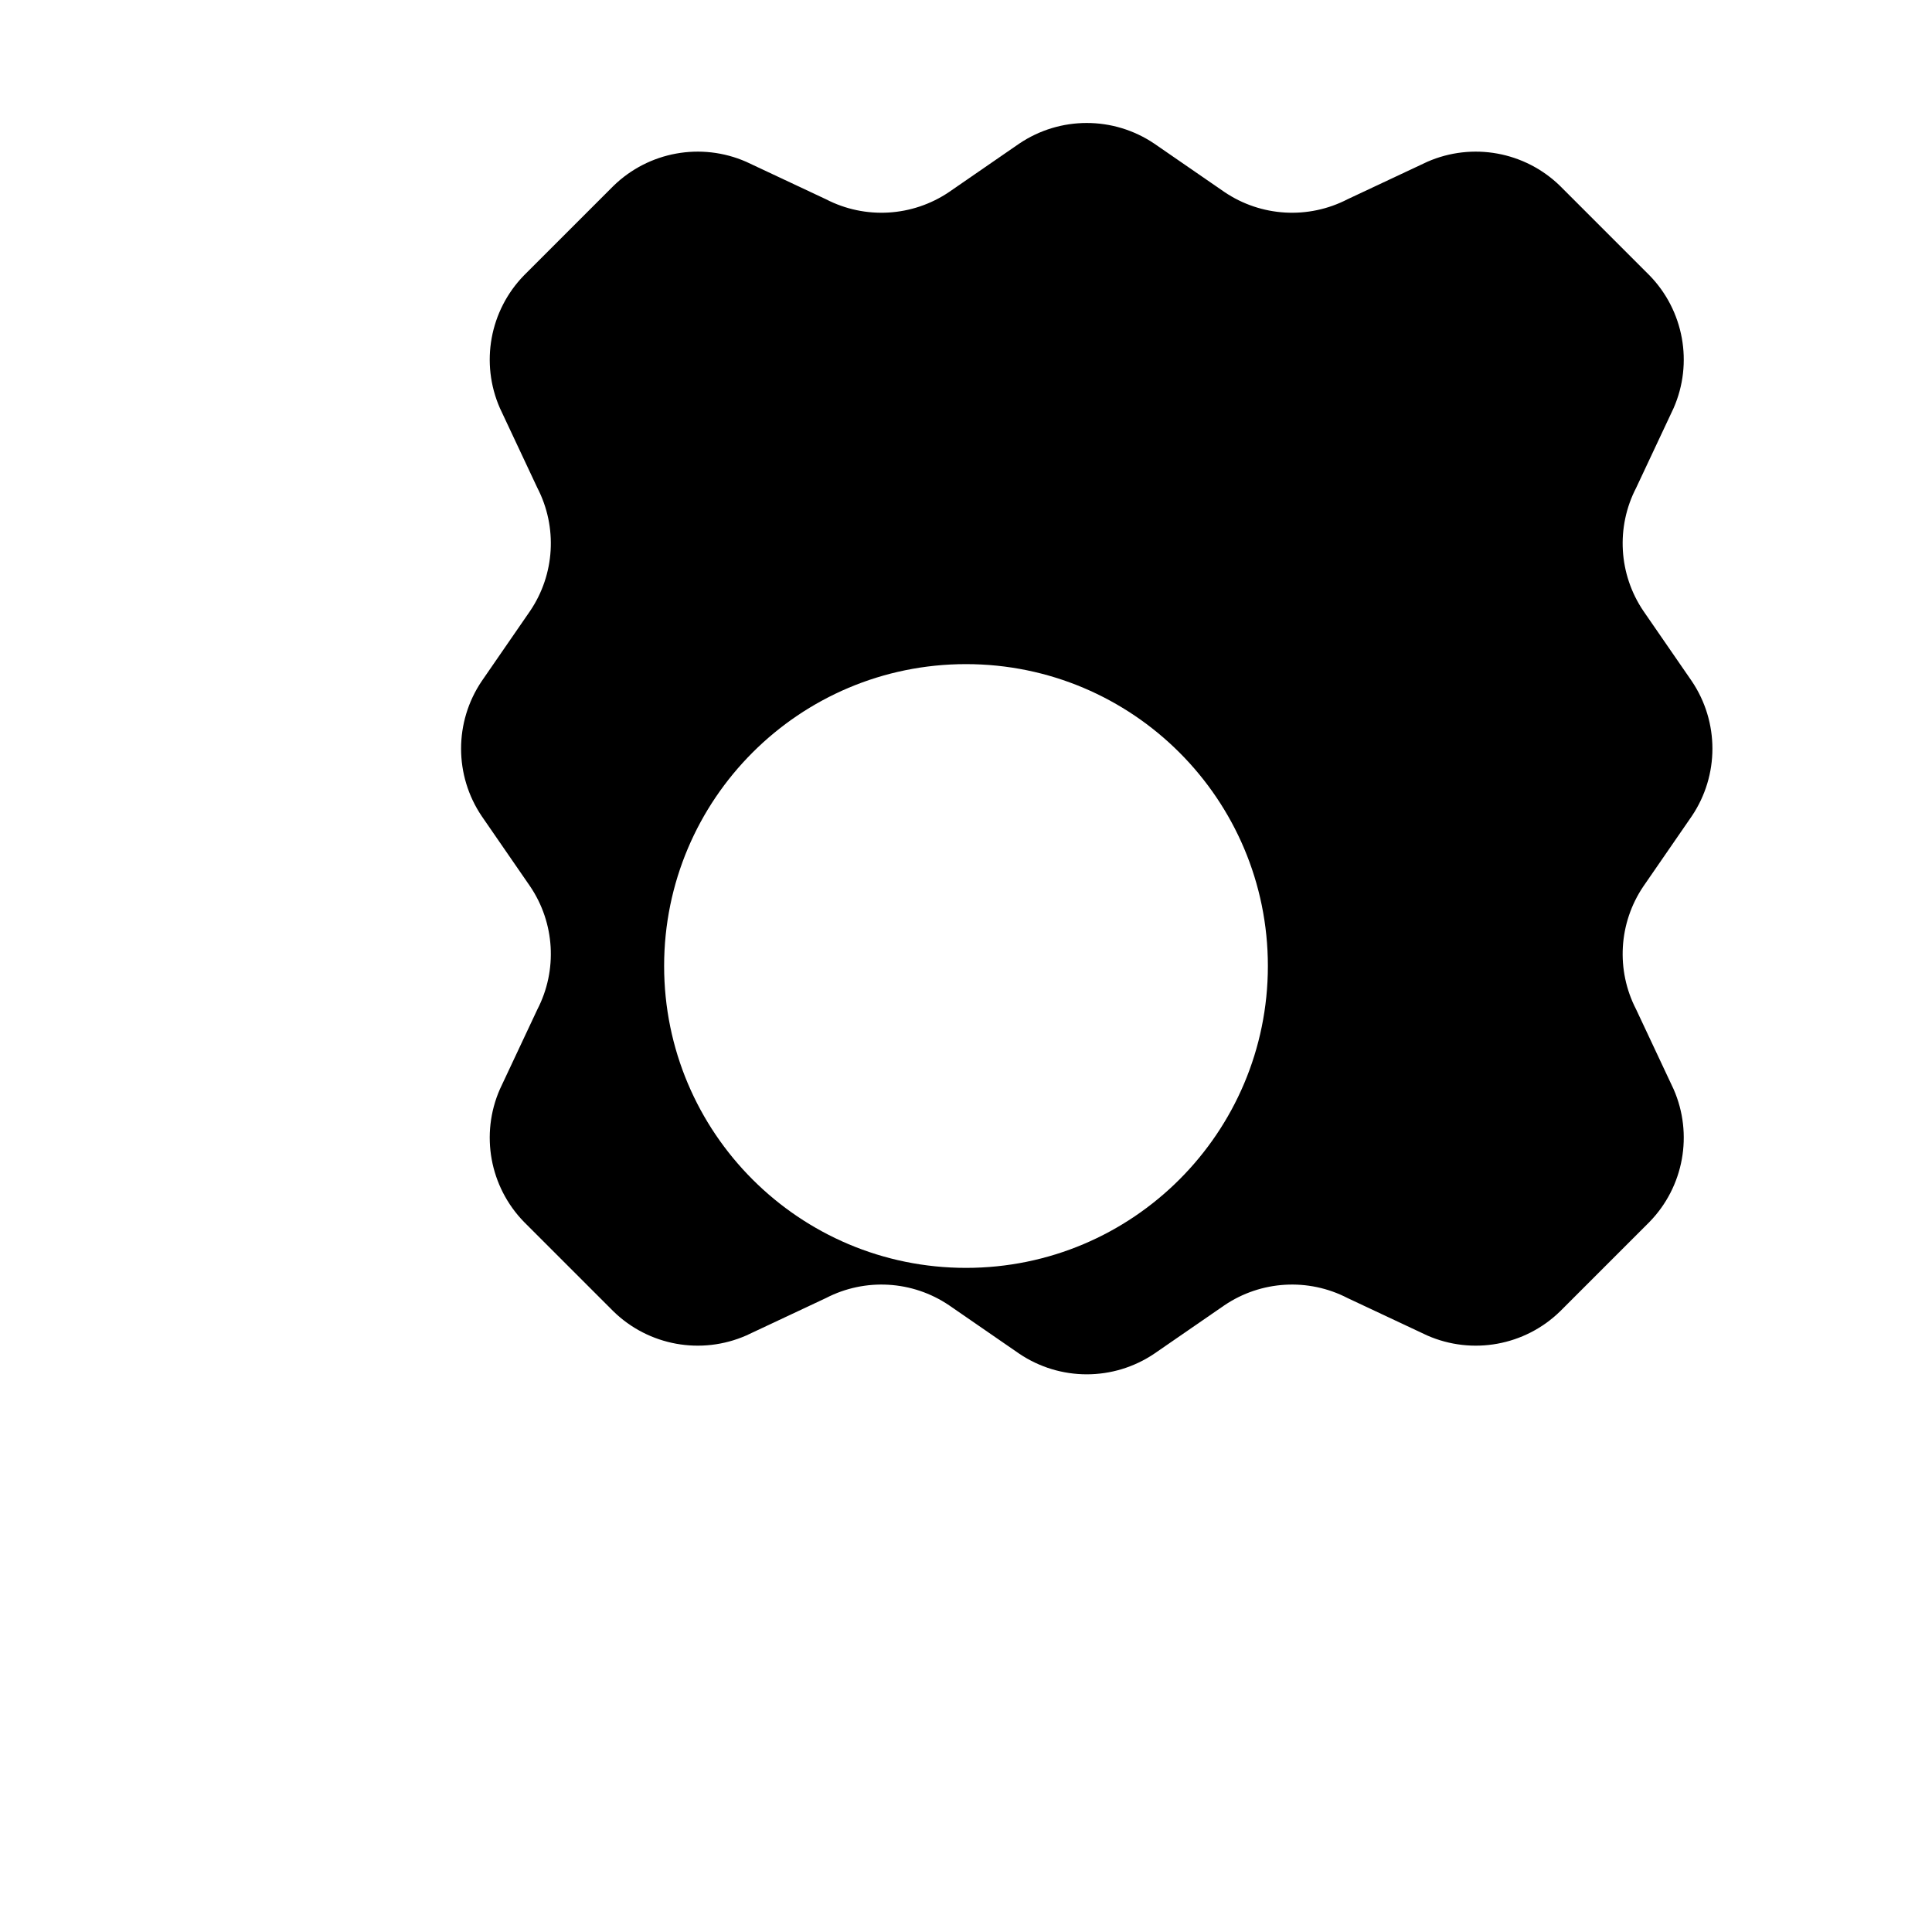
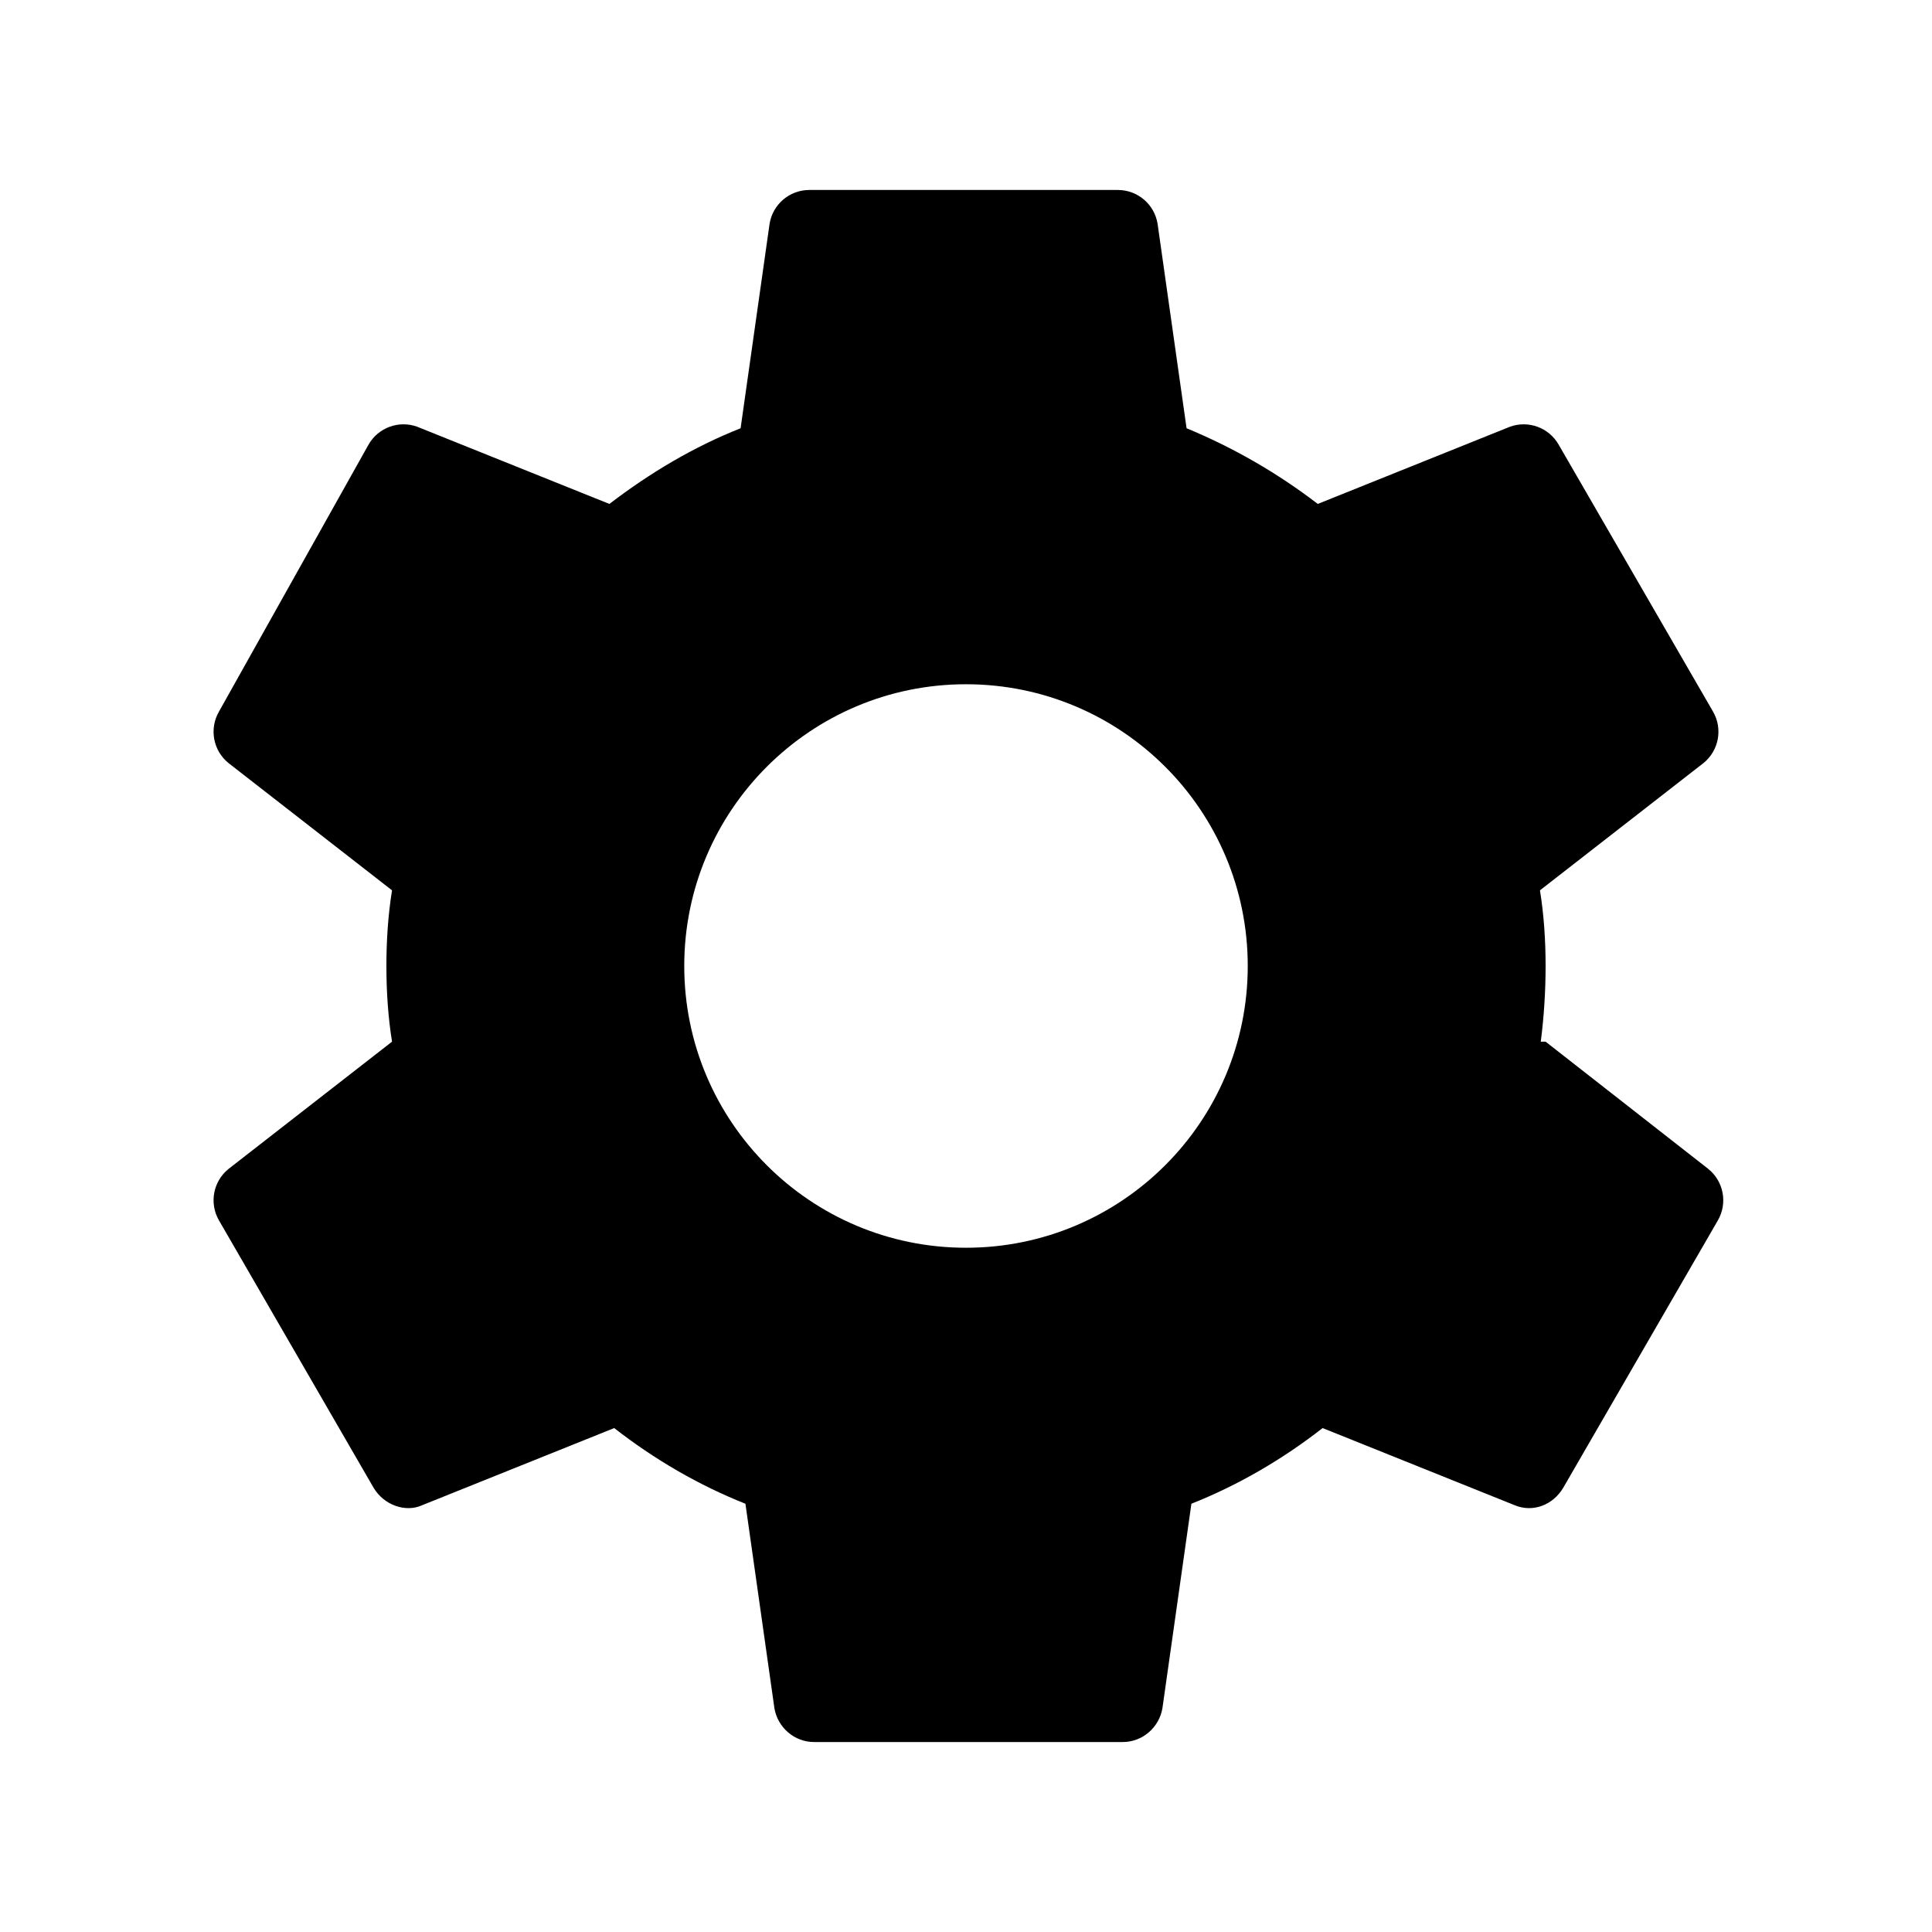
- <svg xmlns="http://www.w3.org/2000/svg" viewBox="0 0 16 16" fill="currentColor">
-   <path d="M9.56 1.19a1 1 0 0 0-1.12 0l-.58.4a1 1 0 0 1-1.02.06l-.66-.31a1 1 0 0 0-1.1.2l-.74.74a1 1 0 0 0-.2 1.1l.31.66a1 1 0 0 1-.06 1.02l-.4.58a1 1 0 0 0 0 1.12l.4.58a1 1 0 0 1 .06 1.02l-.31.66a1 1 0 0 0 .2 1.1l.74.74a1 1 0 0 0 1.1.2l.66-.31a1 1 0 0 1 1.02.06l.58.4a1 1 0 0 0 1.12 0l.58-.4a1 1 0 0 1 1.02-.06l.66.31a1 1 0 0 0 1.1-.2l.74-.74a1 1 0 0 0 .2-1.1l-.31-.66a1 1 0 0 1 .06-1.02l.4-.58a1 1 0 0 0 0-1.12l-.4-.58a1 1 0 0 1-.06-1.02l.31-.66a1 1 0 0 0-.2-1.1l-.74-.74a1 1 0 0 0-1.1-.2l-.66.31a1 1 0 0 1-1.02-.06l-.58-.4zM8 10.5a2.5 2.5 0 1 1 0-5 2.5 2.5 0 0 1 0 5z" />
+ <svg xmlns="http://www.w3.org/2000/svg" viewBox="0 0 24 24" fill="currentColor">
+   <path d="M19.14 12.94c.04-.31.06-.63.06-.94s-.02-.63-.07-.94l2.03-1.58a.5.5 0 0 0 .12-.64l-1.92-3.32a.5.5 0 0 0-.6-.22l-2.39.96a7.2 7.2 0 0 0-1.63-.94l-.36-2.54a.5.5 0 0 0-.49-.42h-3.84a.5.5 0 0 0-.49.42l-.36 2.54c-.58.23-1.12.55-1.63.94l-2.39-.96a.5.5 0 0 0-.6.22L2.72 8.84a.5.5 0 0 0 .12.64l2.03 1.58c-.05.31-.07.63-.07.94s.02.63.07.94l-2.03 1.58a.5.5 0 0 0-.12.64l1.92 3.32c.13.22.4.31.6.22l2.39-.96c.5.39 1.05.71 1.63.94l.36 2.54c.04.24.25.42.49.42h3.84c.24 0 .45-.18.49-.42l.36-2.54c.58-.23 1.13-.55 1.63-.94l2.39.96c.22.09.47 0 .6-.22l1.92-3.32a.5.5 0 0 0-.12-.64l-2.02-1.58ZM12 15.5A3.5 3.5 0 1 1 12 8.5a3.5 3.5 0 0 1 0 7Z" />
</svg>
